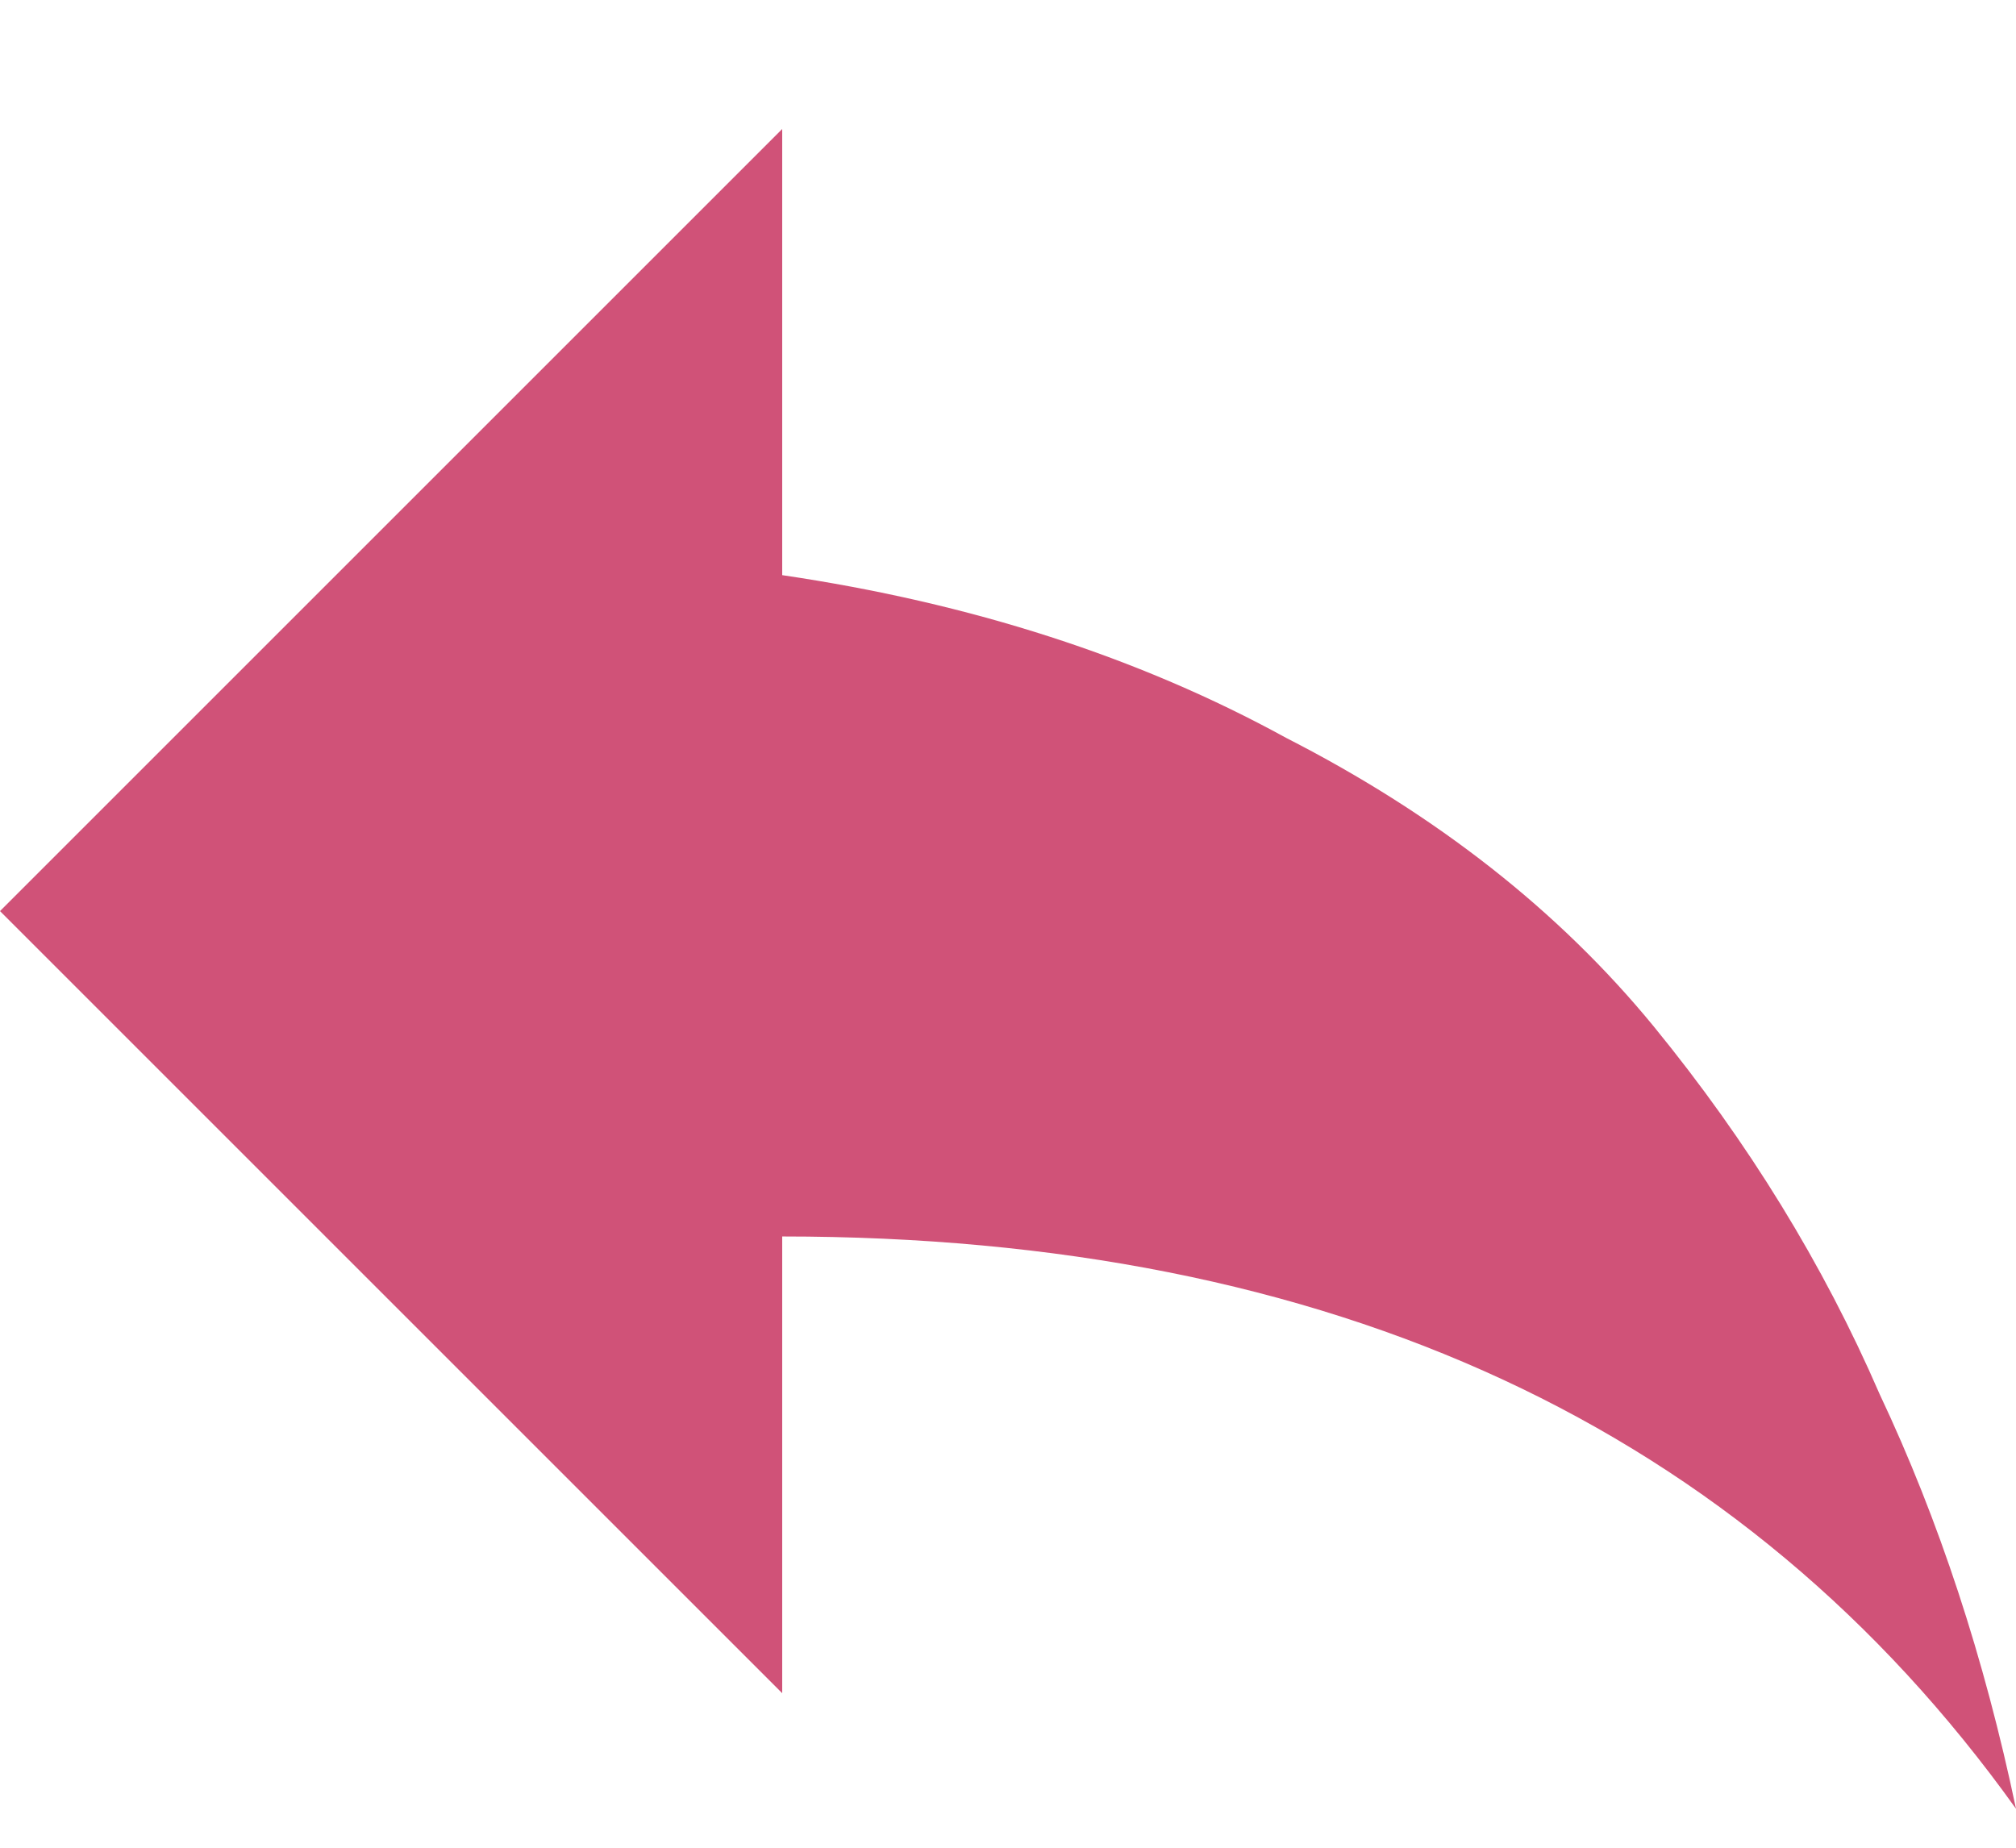
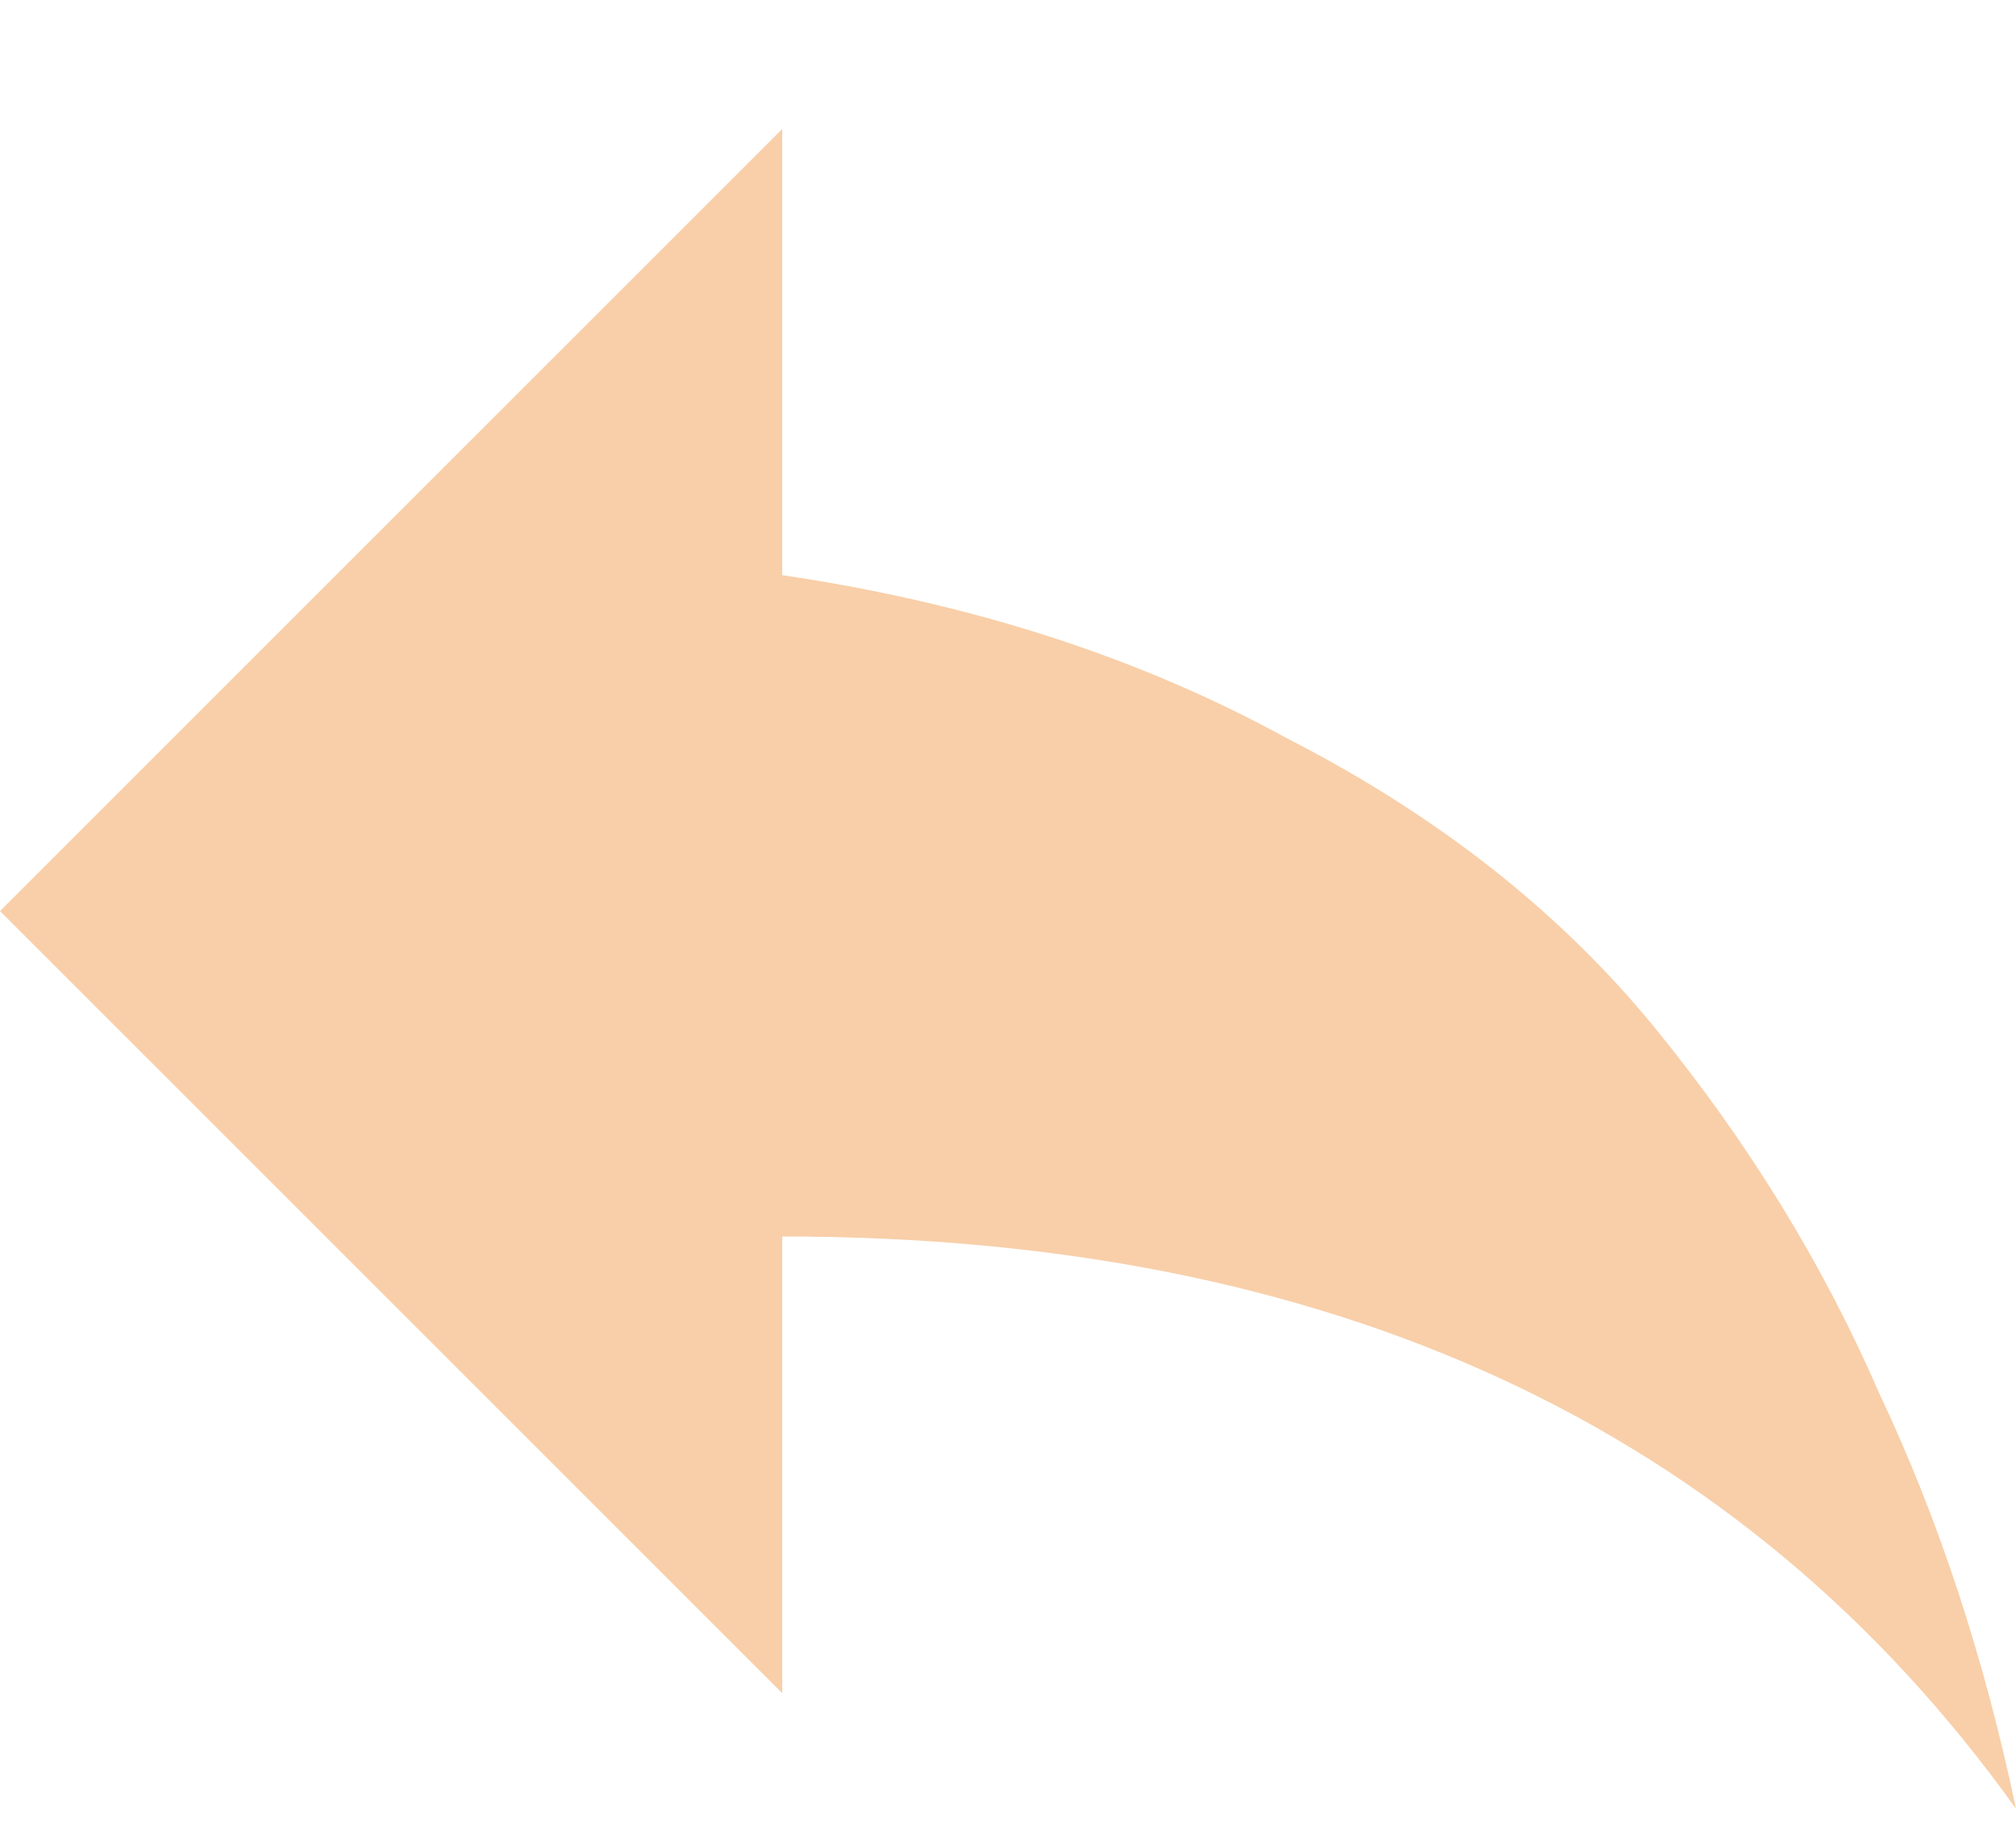
<svg xmlns="http://www.w3.org/2000/svg" width="12" height="11" viewBox="0 0 12 11" fill="none">
-   <path d="M4.656 3.424C5.781 3.59 6.781 3.913 7.656 4.393C8.552 4.851 9.281 5.424 9.844 6.111C10.406 6.799 10.854 7.528 11.188 8.299C11.542 9.049 11.812 9.872 12 10.768C10.375 8.497 7.927 7.361 4.656 7.361V10.08L0 5.424L4.656 0.768V3.424Z" fill="#D05278" />
+   <path d="M4.656 3.424C5.781 3.59 6.781 3.913 7.656 4.393C8.552 4.851 9.281 5.424 9.844 6.111C10.406 6.799 10.854 7.528 11.188 8.299C11.542 9.049 11.812 9.872 12 10.768C10.375 8.497 7.927 7.361 4.656 7.361V10.08L0 5.424L4.656 0.768V3.424Z" fill="#F8CFA9" />
</svg>
